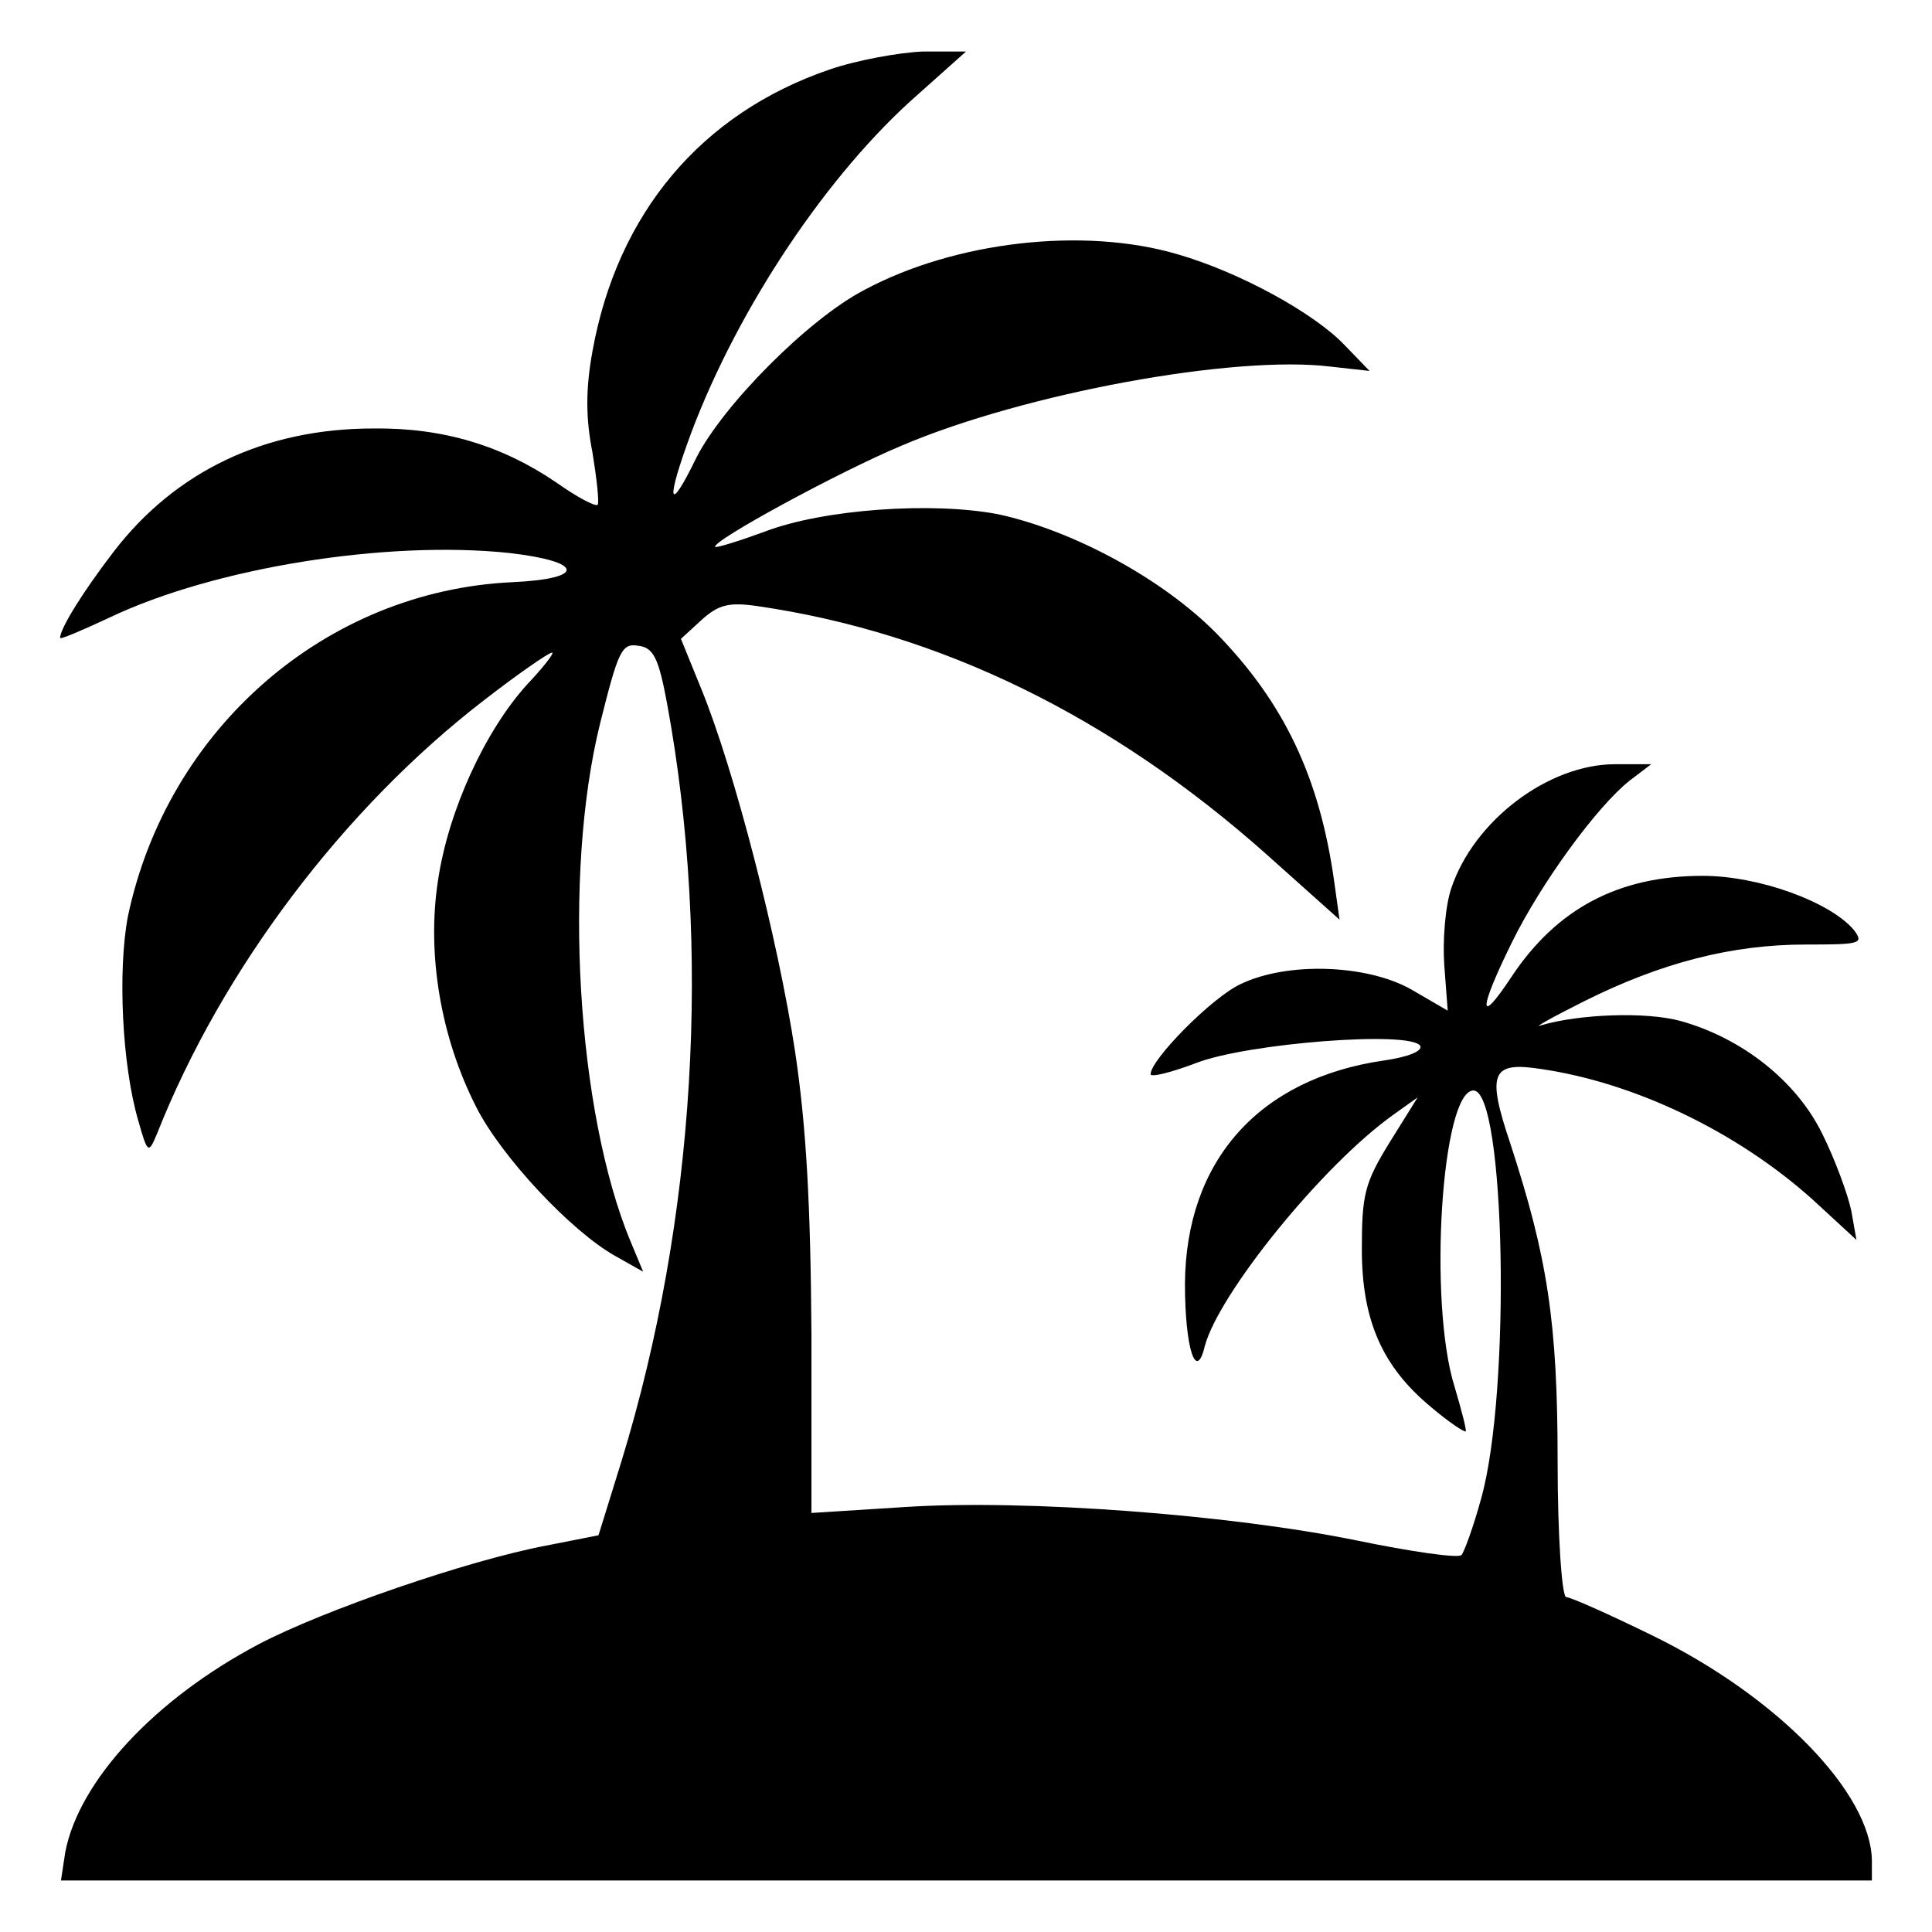
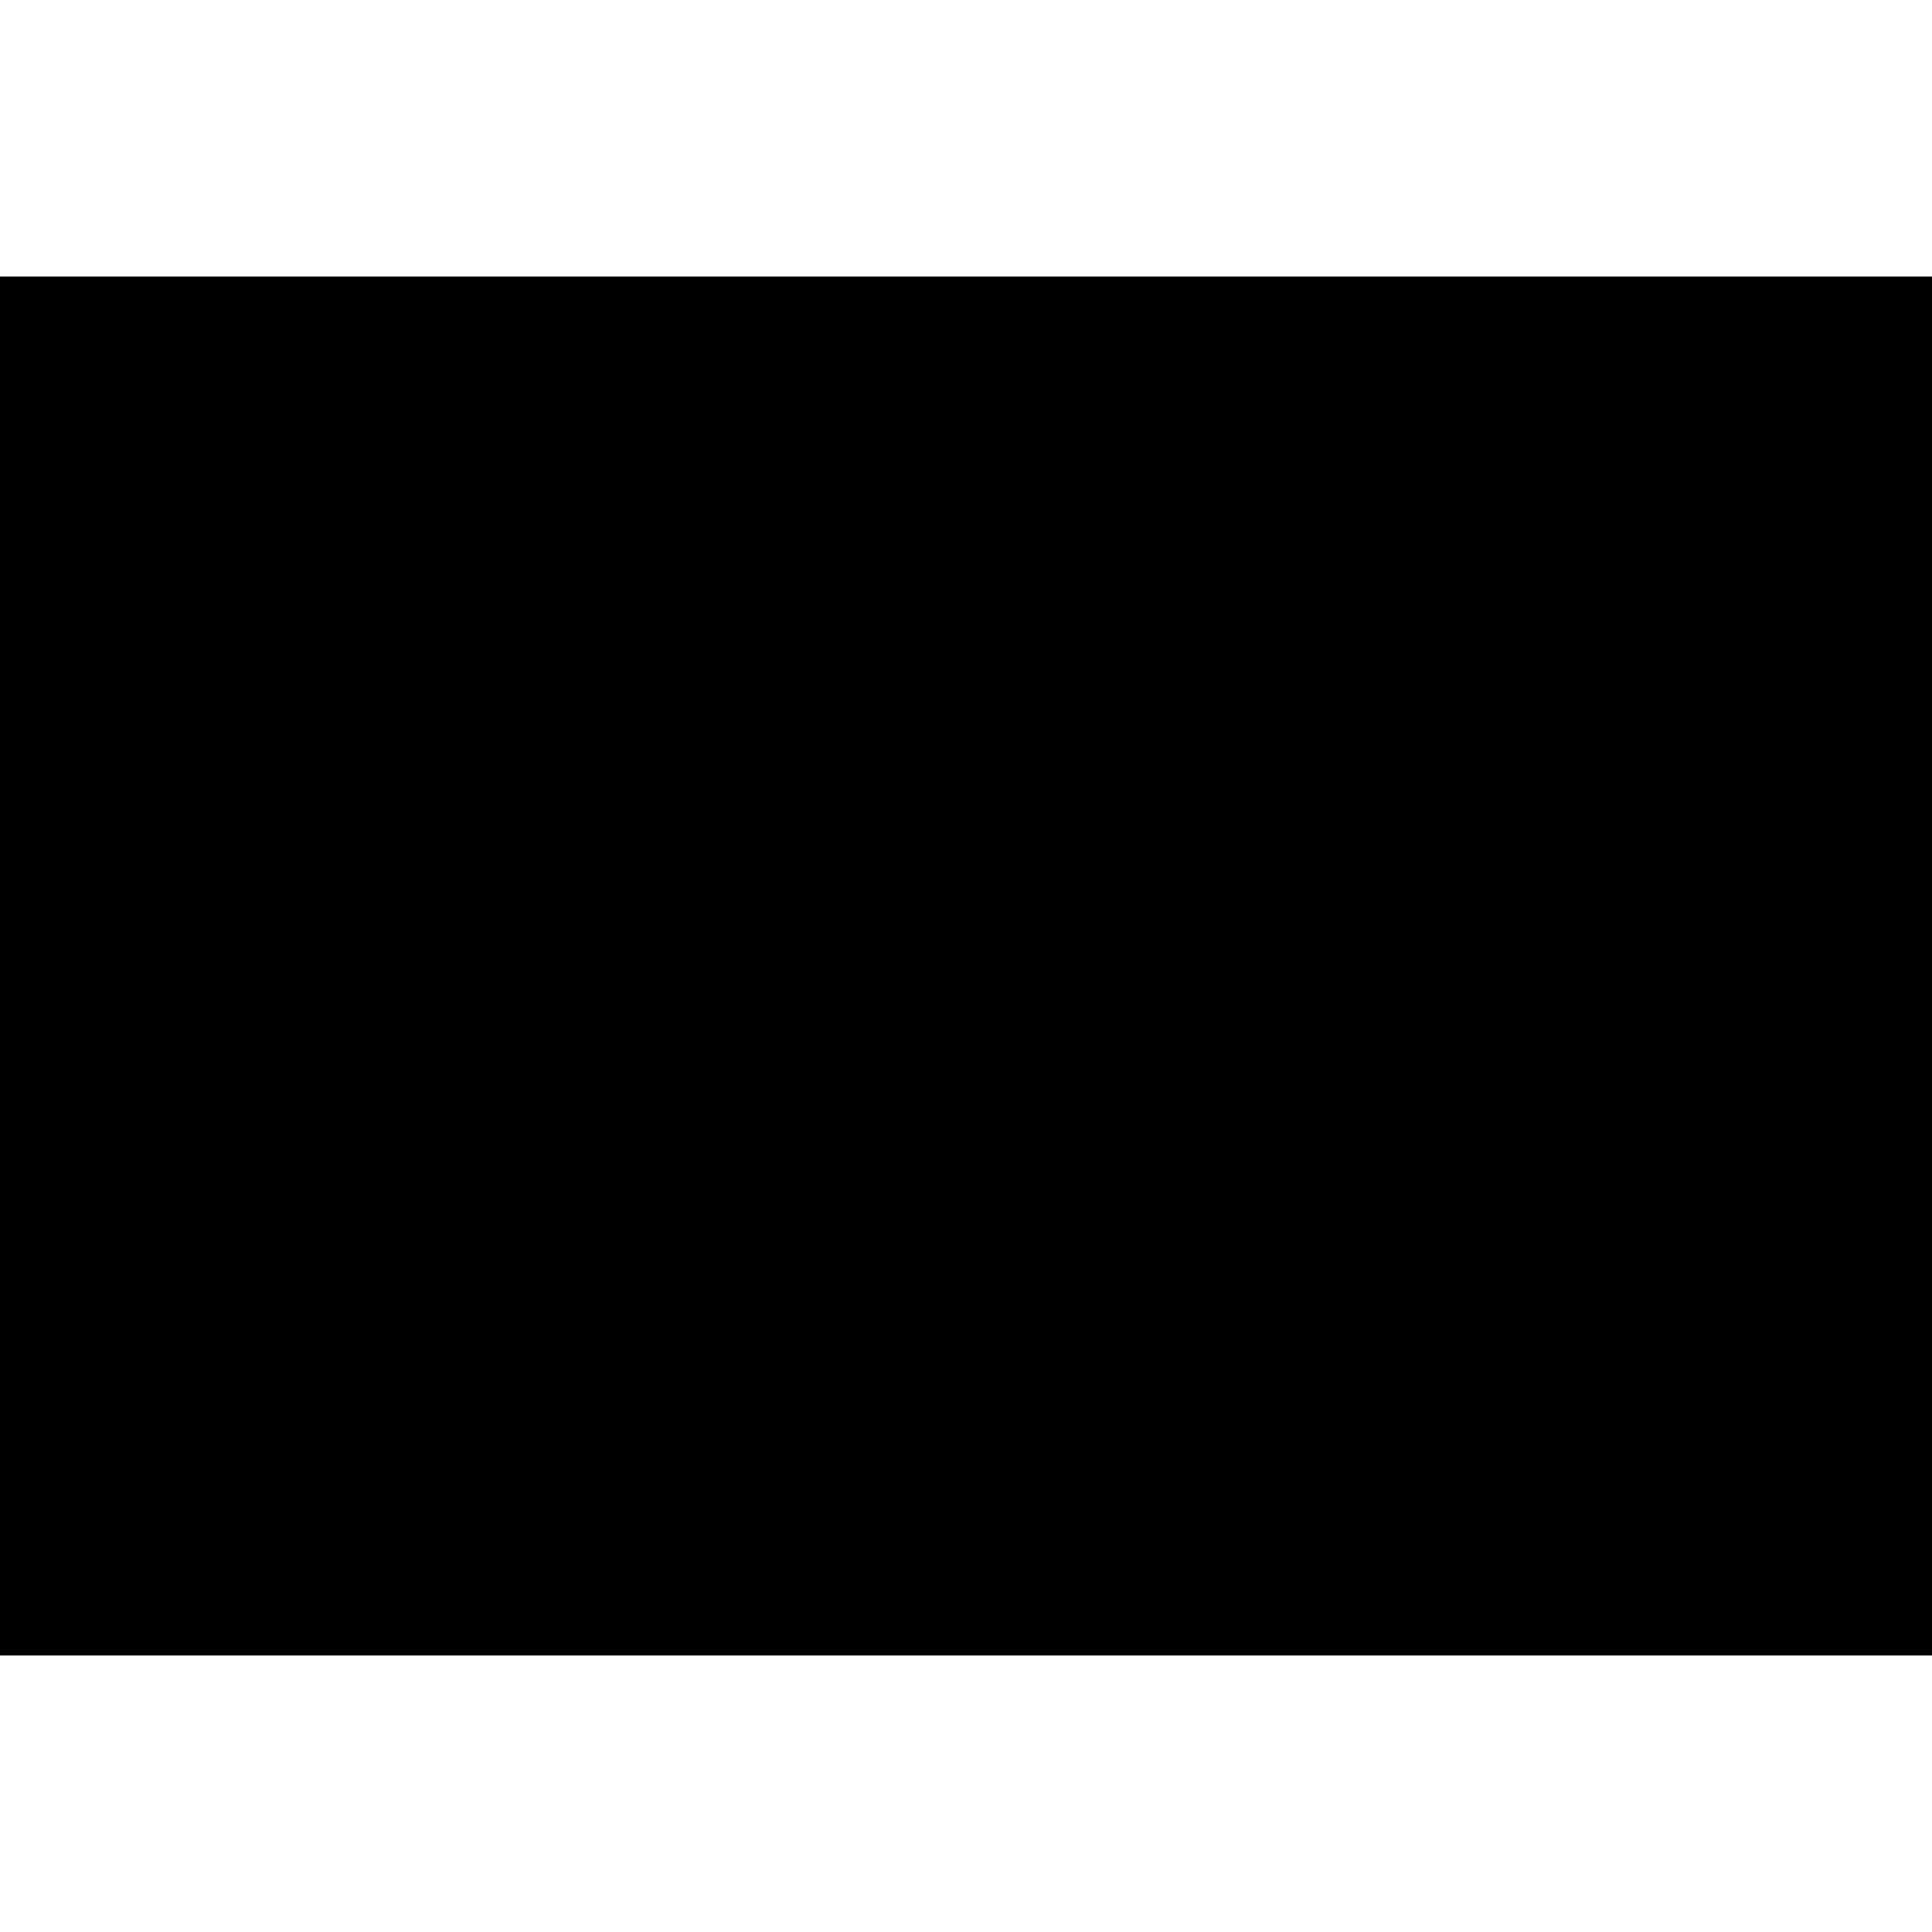
- <svg xmlns="http://www.w3.org/2000/svg" version="1.0" width="225pt" height="225pt" viewBox="0 0 225 225" preserveAspectRatio="xMidYMid meet">
-   <g transform="translate(0,225) scale(0.1,-0.1)" fill="#000000" stroke="none">
-     <path d="M966 2169 c-149 -51 -247 -167 -276 -328 -8 -44 -8 -78 0 -118 5 -31 8 -58 6 -61 -3 -2 -24 9 -48 26 -63 43 -132 64 -213 63 -127 0 -231 -50 -303 -144 -36 -47 -62 -89 -62 -100 0 -2 26 9 58 24 122 58 322 90 465 75 87 -10 90 -30 4 -34 -218 -10 -402 -171 -448 -389 -12 -63 -7 -173 12 -238 11 -39 12 -39 22 -15 76 192 218 379 380 504 40 31 76 56 80 56 3 0 -10 -17 -29 -37 -49 -54 -92 -147 -104 -229 -13 -85 3 -182 45 -264 29 -57 110 -144 162 -173 l32 -18 -15 36 c-62 150 -79 426 -35 603 21 84 25 93 44 90 18 -2 24 -14 34 -68 52 -283 33 -600 -53 -881 l-27 -87 -61 -12 c-90 -17 -259 -75 -335 -115 -121 -64 -209 -159 -225 -242 l-5 -33 1054 0 1055 0 0 23 c-1 79 -110 191 -255 262 -51 25 -96 45 -101 45 -5 0 -10 71 -10 158 0 163 -12 238 -55 370 -28 83 -22 96 36 87 109 -16 228 -73 316 -152 l51 -47 -6 34 c-4 19 -19 60 -34 90 -30 61 -93 111 -165 131 -40 11 -118 8 -162 -5 -11 -4 12 9 50 28 90 45 172 66 258 66 64 0 68 1 56 17 -28 33 -111 63 -176 63 -98 0 -170 -38 -223 -118 -39 -59 -38 -38 1 41 34 69 99 158 137 188 l25 19 -42 0 c-78 0 -165 -66 -191 -145 -7 -21 -10 -61 -8 -89 l4 -53 -43 25 c-52 29 -144 32 -198 6 -33 -15 -105 -88 -105 -105 0 -4 24 2 53 13 59 23 250 38 261 20 3 -6 -14 -13 -42 -17 -146 -21 -231 -117 -232 -260 0 -75 13 -115 23 -73 16 61 137 211 220 270 l28 20 -33 -53 c-29 -47 -32 -61 -32 -124 0 -83 24 -137 81 -184 20 -17 38 -29 40 -28 1 2 -5 25 -13 52 -31 99 -15 345 22 345 37 0 44 -350 9 -475 -9 -33 -20 -63 -23 -66 -4 -4 -59 4 -122 17 -147 30 -384 48 -525 39 l-110 -7 0 209 c-1 151 -6 241 -19 328 -20 132 -71 329 -109 422 l-24 59 24 22 c20 18 32 21 66 16 212 -31 411 -128 592 -289 l85 -76 -6 43 c-17 123 -59 210 -137 290 -63 64 -167 120 -254 139 -77 15 -204 6 -272 -20 -30 -11 -56 -19 -58 -18 -6 6 145 88 217 118 143 61 388 106 500 92 l45 -5 -29 30 c-35 37 -122 85 -195 106 -109 32 -259 15 -365 -42 -65 -34 -164 -134 -195 -195 -33 -68 -36 -52 -6 29 55 146 159 302 264 394 l56 50 -50 0 c-27 -1 -77 -10 -109 -21z" />
+ <svg xmlns="http://www.w3.org/2000/svg" version="1.0" width="1600pt" height="1600pt" viewBox="0 0 1600 1600" preserveAspectRatio="xMidYMid meet">
+   <g transform="translate(0,1600) scale(0.1,-0.1)" fill="#000000" stroke="none">
+     <path d="M0 8000 l0 -5710 8000 0 8000 0 0 5710 0 5710 -8000 0 -8000 0 0 -5710z" />
  </g>
</svg>
